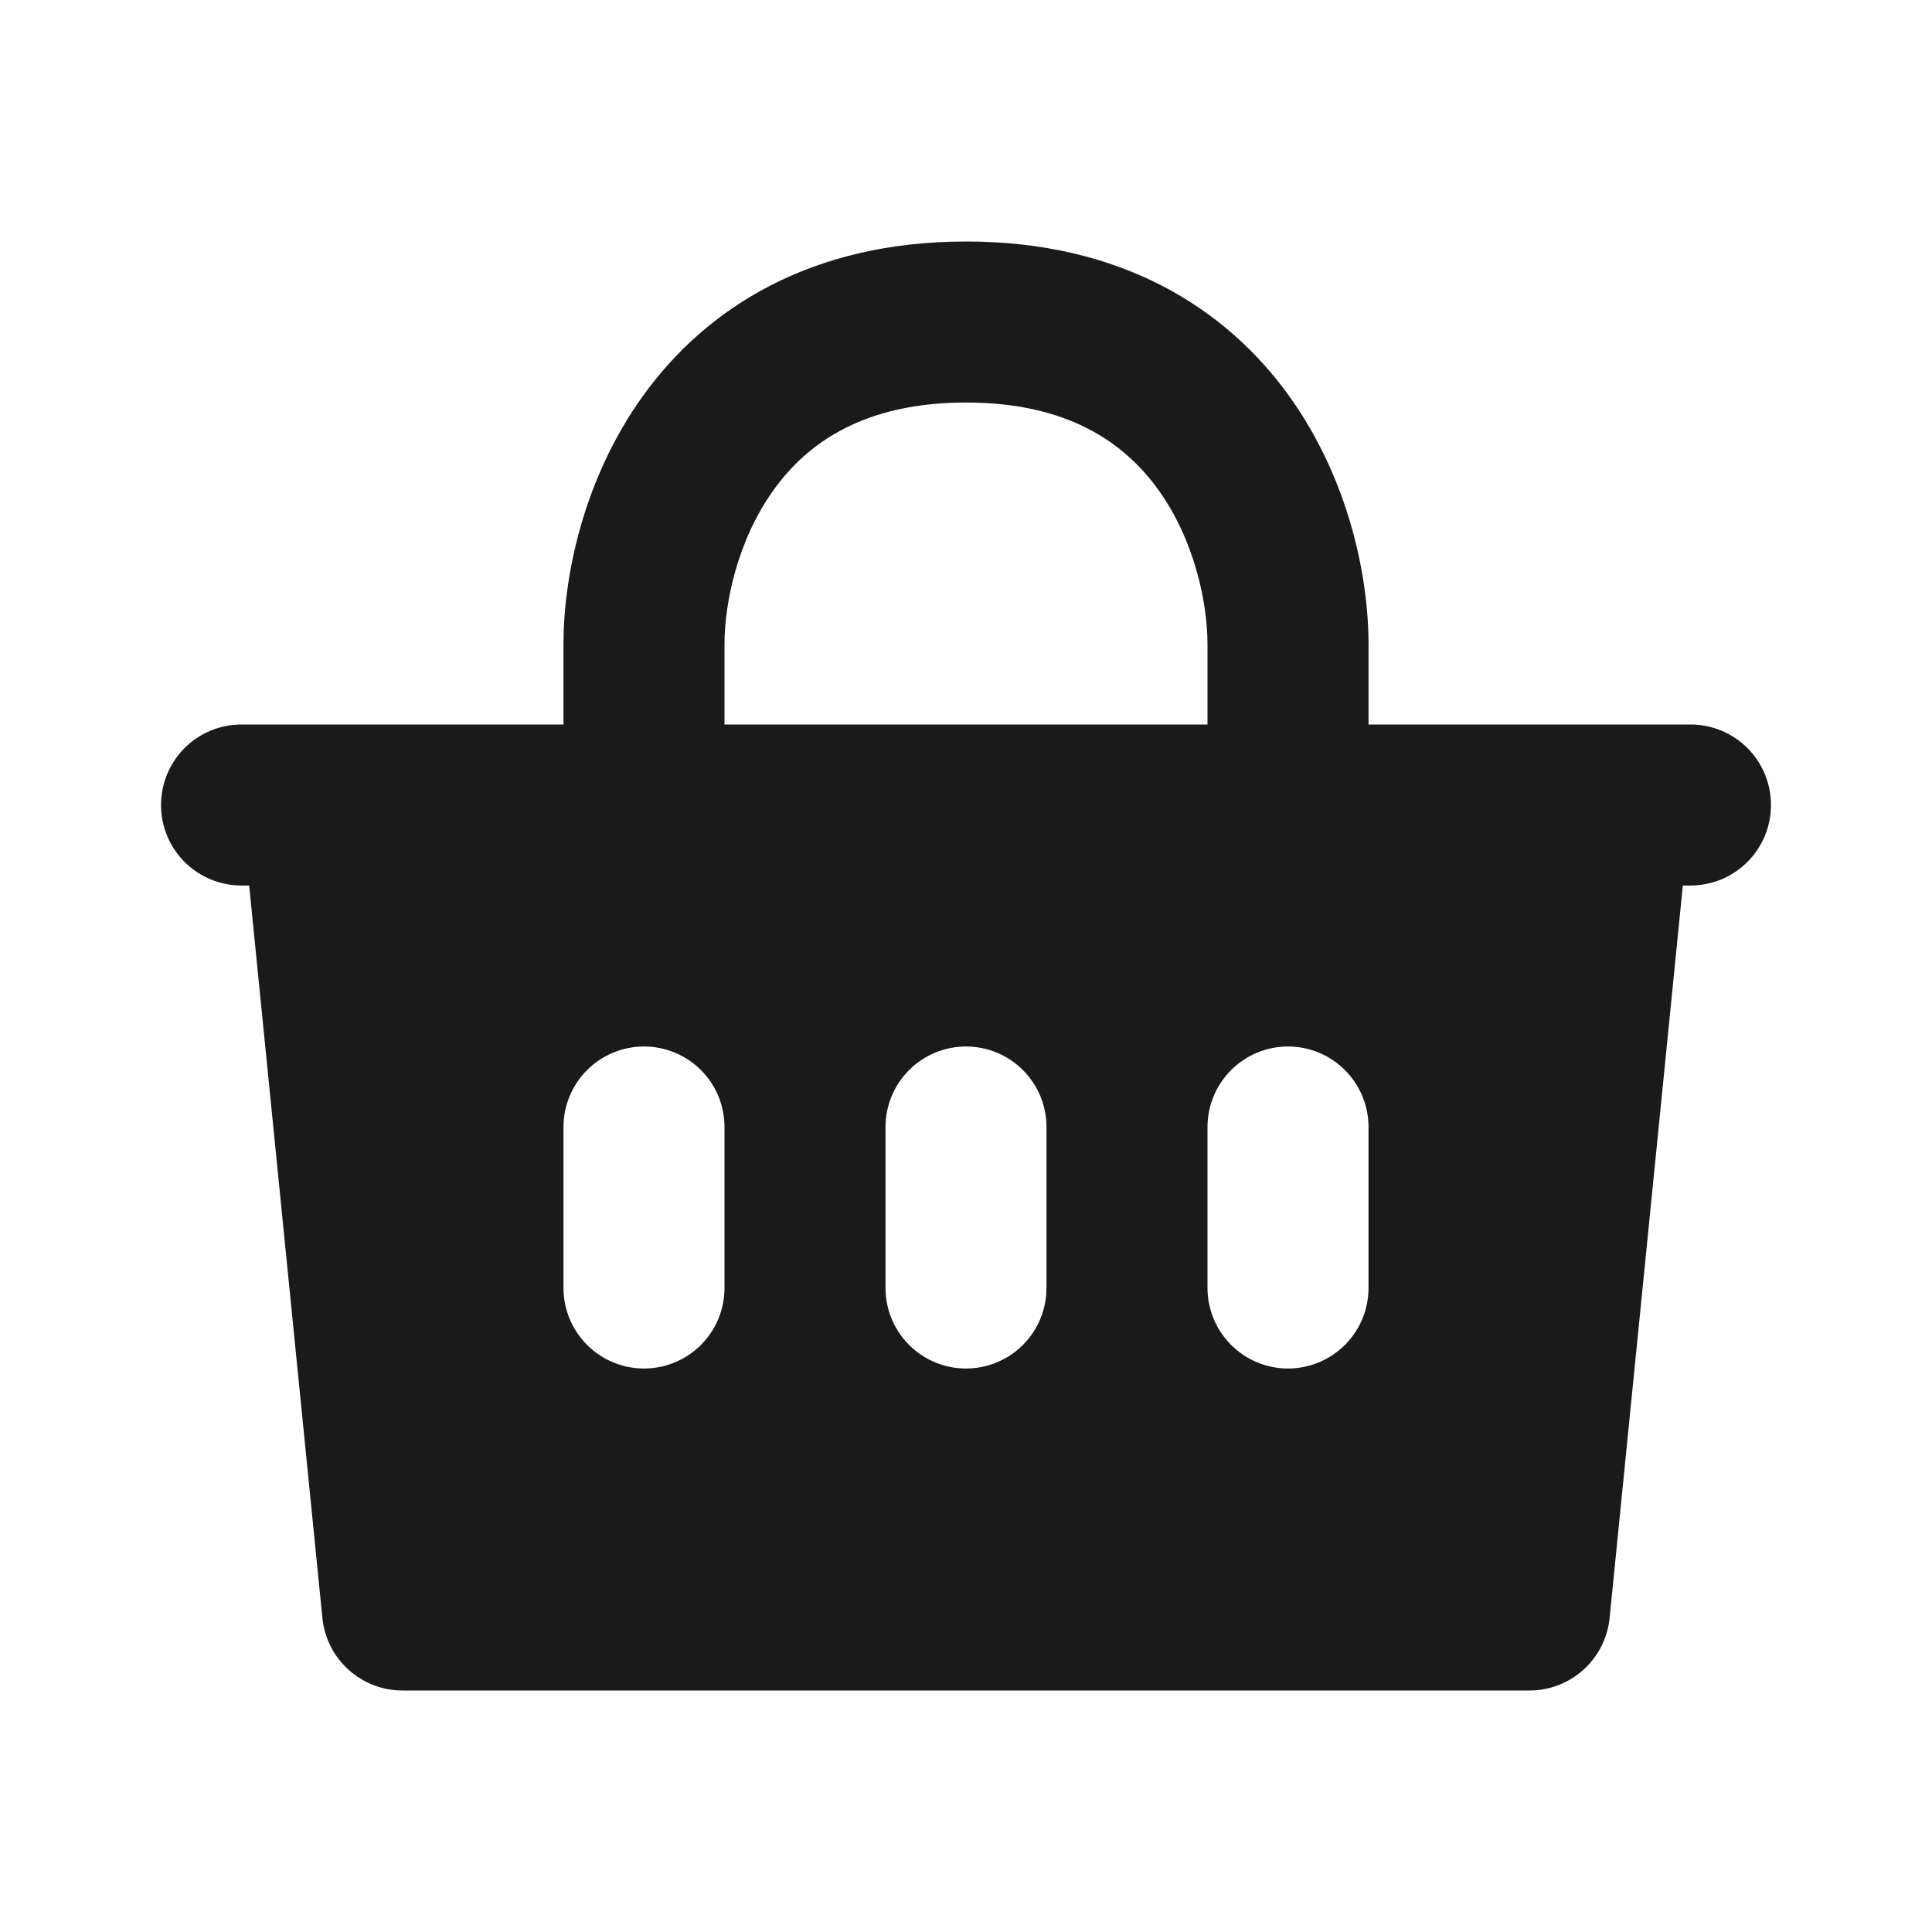
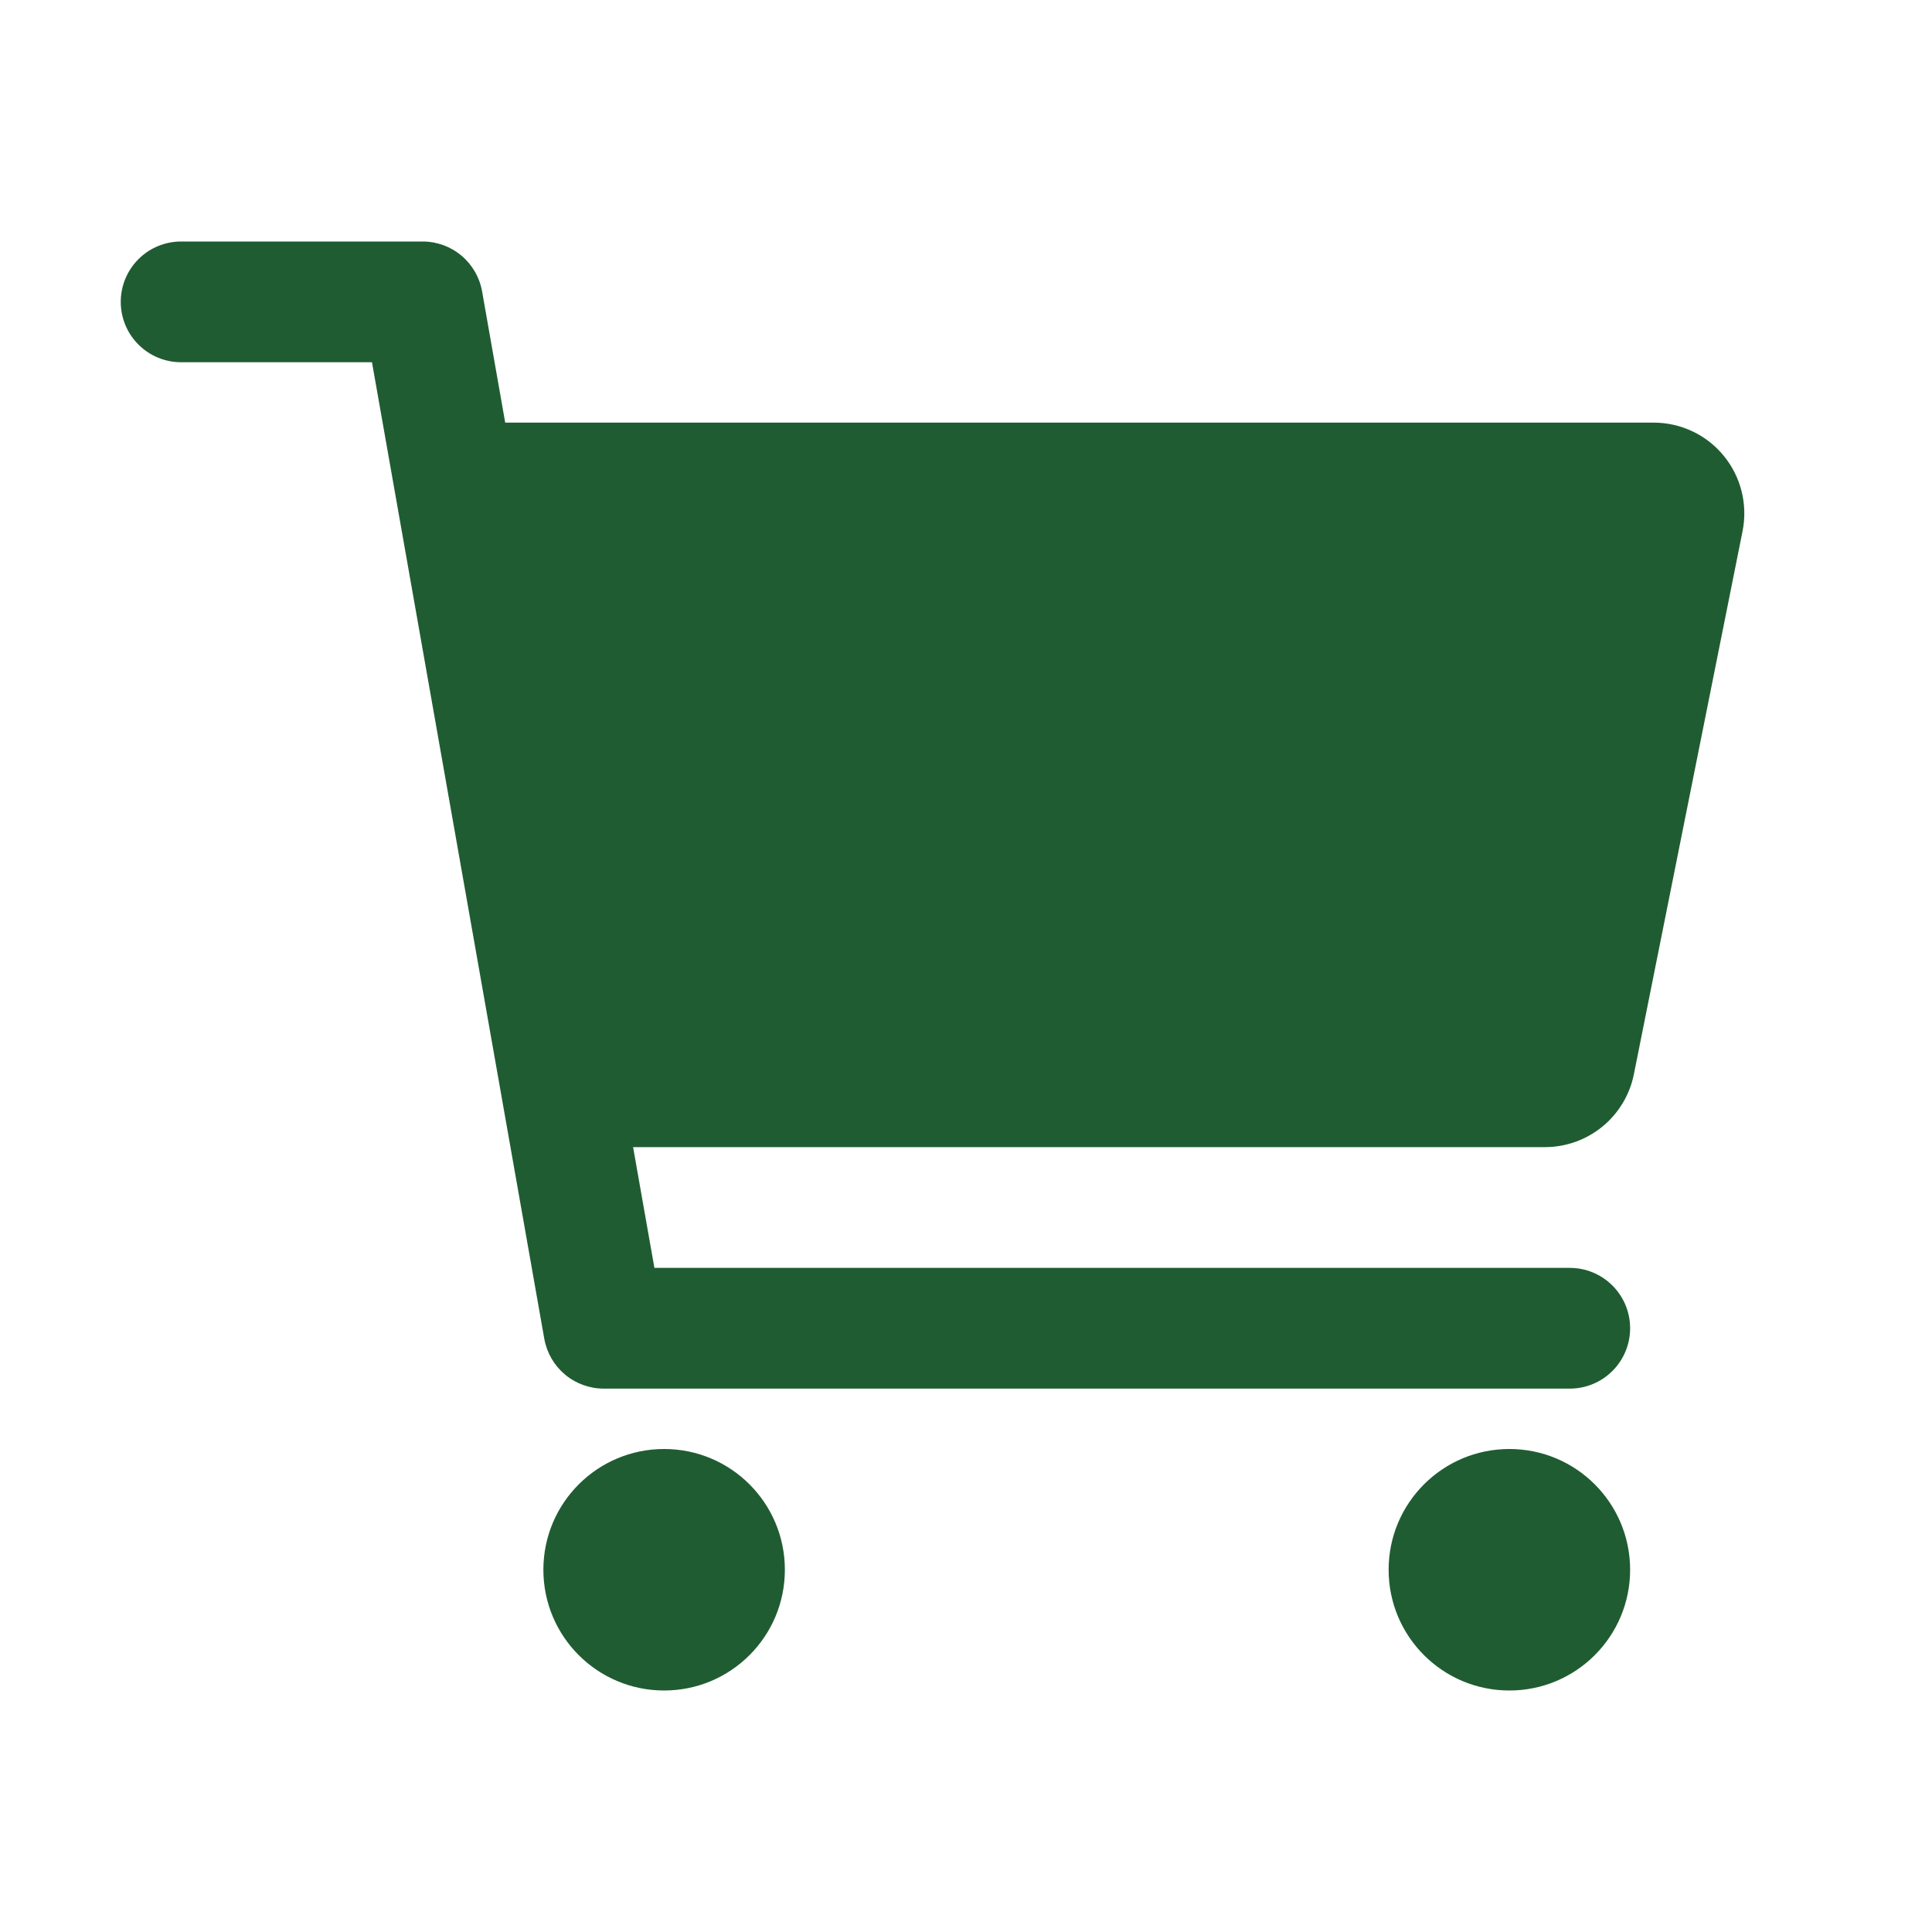
<svg xmlns="http://www.w3.org/2000/svg" width="32" height="32" viewBox="0 0 32 32" fill="none">
-   <path fill-rule="evenodd" clip-rule="evenodd" d="M12.816 8.112C12.213 8.948 12 9.992 12 10.667V12H20V10.667C20 9.991 19.787 8.948 19.185 8.112C18.632 7.344 17.699 6.667 16 6.667C14.301 6.667 13.368 7.344 12.816 8.112ZM22.667 12V10.667C22.667 9.564 22.347 7.941 21.349 6.555C20.301 5.1 18.568 4 16 4C13.432 4 11.699 5.1 10.651 6.555C9.653 7.941 9.333 9.564 9.333 10.667V12H4C3.646 12 3.307 12.14 3.057 12.39C2.807 12.641 2.667 12.98 2.667 13.333C2.667 13.687 2.807 14.026 3.057 14.276C3.307 14.526 3.646 14.667 4 14.667H4.127L5.34 26.8C5.373 27.129 5.527 27.434 5.772 27.655C6.017 27.877 6.336 28 6.667 28H25.333C25.664 28 25.983 27.877 26.228 27.655C26.473 27.434 26.627 27.129 26.66 26.8L27.873 14.667H28C28.354 14.667 28.693 14.526 28.943 14.276C29.193 14.026 29.333 13.687 29.333 13.333C29.333 12.98 29.193 12.641 28.943 12.39C28.693 12.14 28.354 12 28 12H22.667ZM12 18.667C12 18.313 11.86 17.974 11.61 17.724C11.36 17.474 11.02 17.333 10.667 17.333C10.313 17.333 9.974 17.474 9.724 17.724C9.474 17.974 9.333 18.313 9.333 18.667V21.333C9.333 21.687 9.474 22.026 9.724 22.276C9.974 22.526 10.313 22.667 10.667 22.667C11.02 22.667 11.36 22.526 11.61 22.276C11.86 22.026 12 21.687 12 21.333V18.667ZM17.333 18.667C17.333 18.313 17.193 17.974 16.943 17.724C16.693 17.474 16.354 17.333 16 17.333C15.646 17.333 15.307 17.474 15.057 17.724C14.807 17.974 14.667 18.313 14.667 18.667V21.333C14.667 21.687 14.807 22.026 15.057 22.276C15.307 22.526 15.646 22.667 16 22.667C16.354 22.667 16.693 22.526 16.943 22.276C17.193 22.026 17.333 21.687 17.333 21.333V18.667ZM22.667 18.667C22.667 18.313 22.526 17.974 22.276 17.724C22.026 17.474 21.687 17.333 21.333 17.333C20.98 17.333 20.641 17.474 20.391 17.724C20.141 17.974 20 18.313 20 18.667V21.333C20 21.687 20.141 22.026 20.391 22.276C20.641 22.526 20.98 22.667 21.333 22.667C21.687 22.667 22.026 22.526 22.276 22.276C22.526 22.026 22.667 21.687 22.667 21.333V18.667Z" fill="#1A1A1A" />
+   <path d="M11 28C12.105 28 13 27.105 13 26C13 24.895 12.105 24 11 24C9.895 24 9 24.895 9 26C9 27.105 9.895 28 11 28Z" fill="#205C32" />
+   <path d="M25 28C26.105 28 27 27.105 27 26C27 24.895 26.105 24 25 24C23.895 24 23 24.895 23 26C23 27.105 23.895 28 25 28Z" fill="#205C32" />
+   <path d="M28.55 7.549C28.41 7.377 28.233 7.239 28.032 7.144C27.831 7.049 27.612 7 27.39 7H8.368L7.985 4.826C7.944 4.595 7.823 4.385 7.643 4.234C7.463 4.083 7.235 4 7 4H3C2.735 4 2.48 4.105 2.293 4.293C2.105 4.48 2 4.735 2 5C2 5.265 2.105 5.52 2.293 5.707C2.48 5.895 2.735 6 3 6H6.161L9.015 22.174C9.056 22.405 9.177 22.615 9.357 22.766C9.537 22.917 9.765 23 10 23H26C26.265 23 26.52 22.895 26.707 22.707C26.895 22.52 27 22.265 27 22C27 21.735 26.895 21.48 26.707 21.293C26.52 21.105 26.265 21 26 21H10.839L10.486 19H25.59C25.937 19 26.273 18.879 26.541 18.66C26.809 18.44 26.994 18.134 27.062 17.794L28.863 8.794C28.906 8.577 28.9 8.352 28.846 8.136C28.792 7.921 28.691 7.72 28.55 7.549Z" fill="#205C32" />
</svg>
